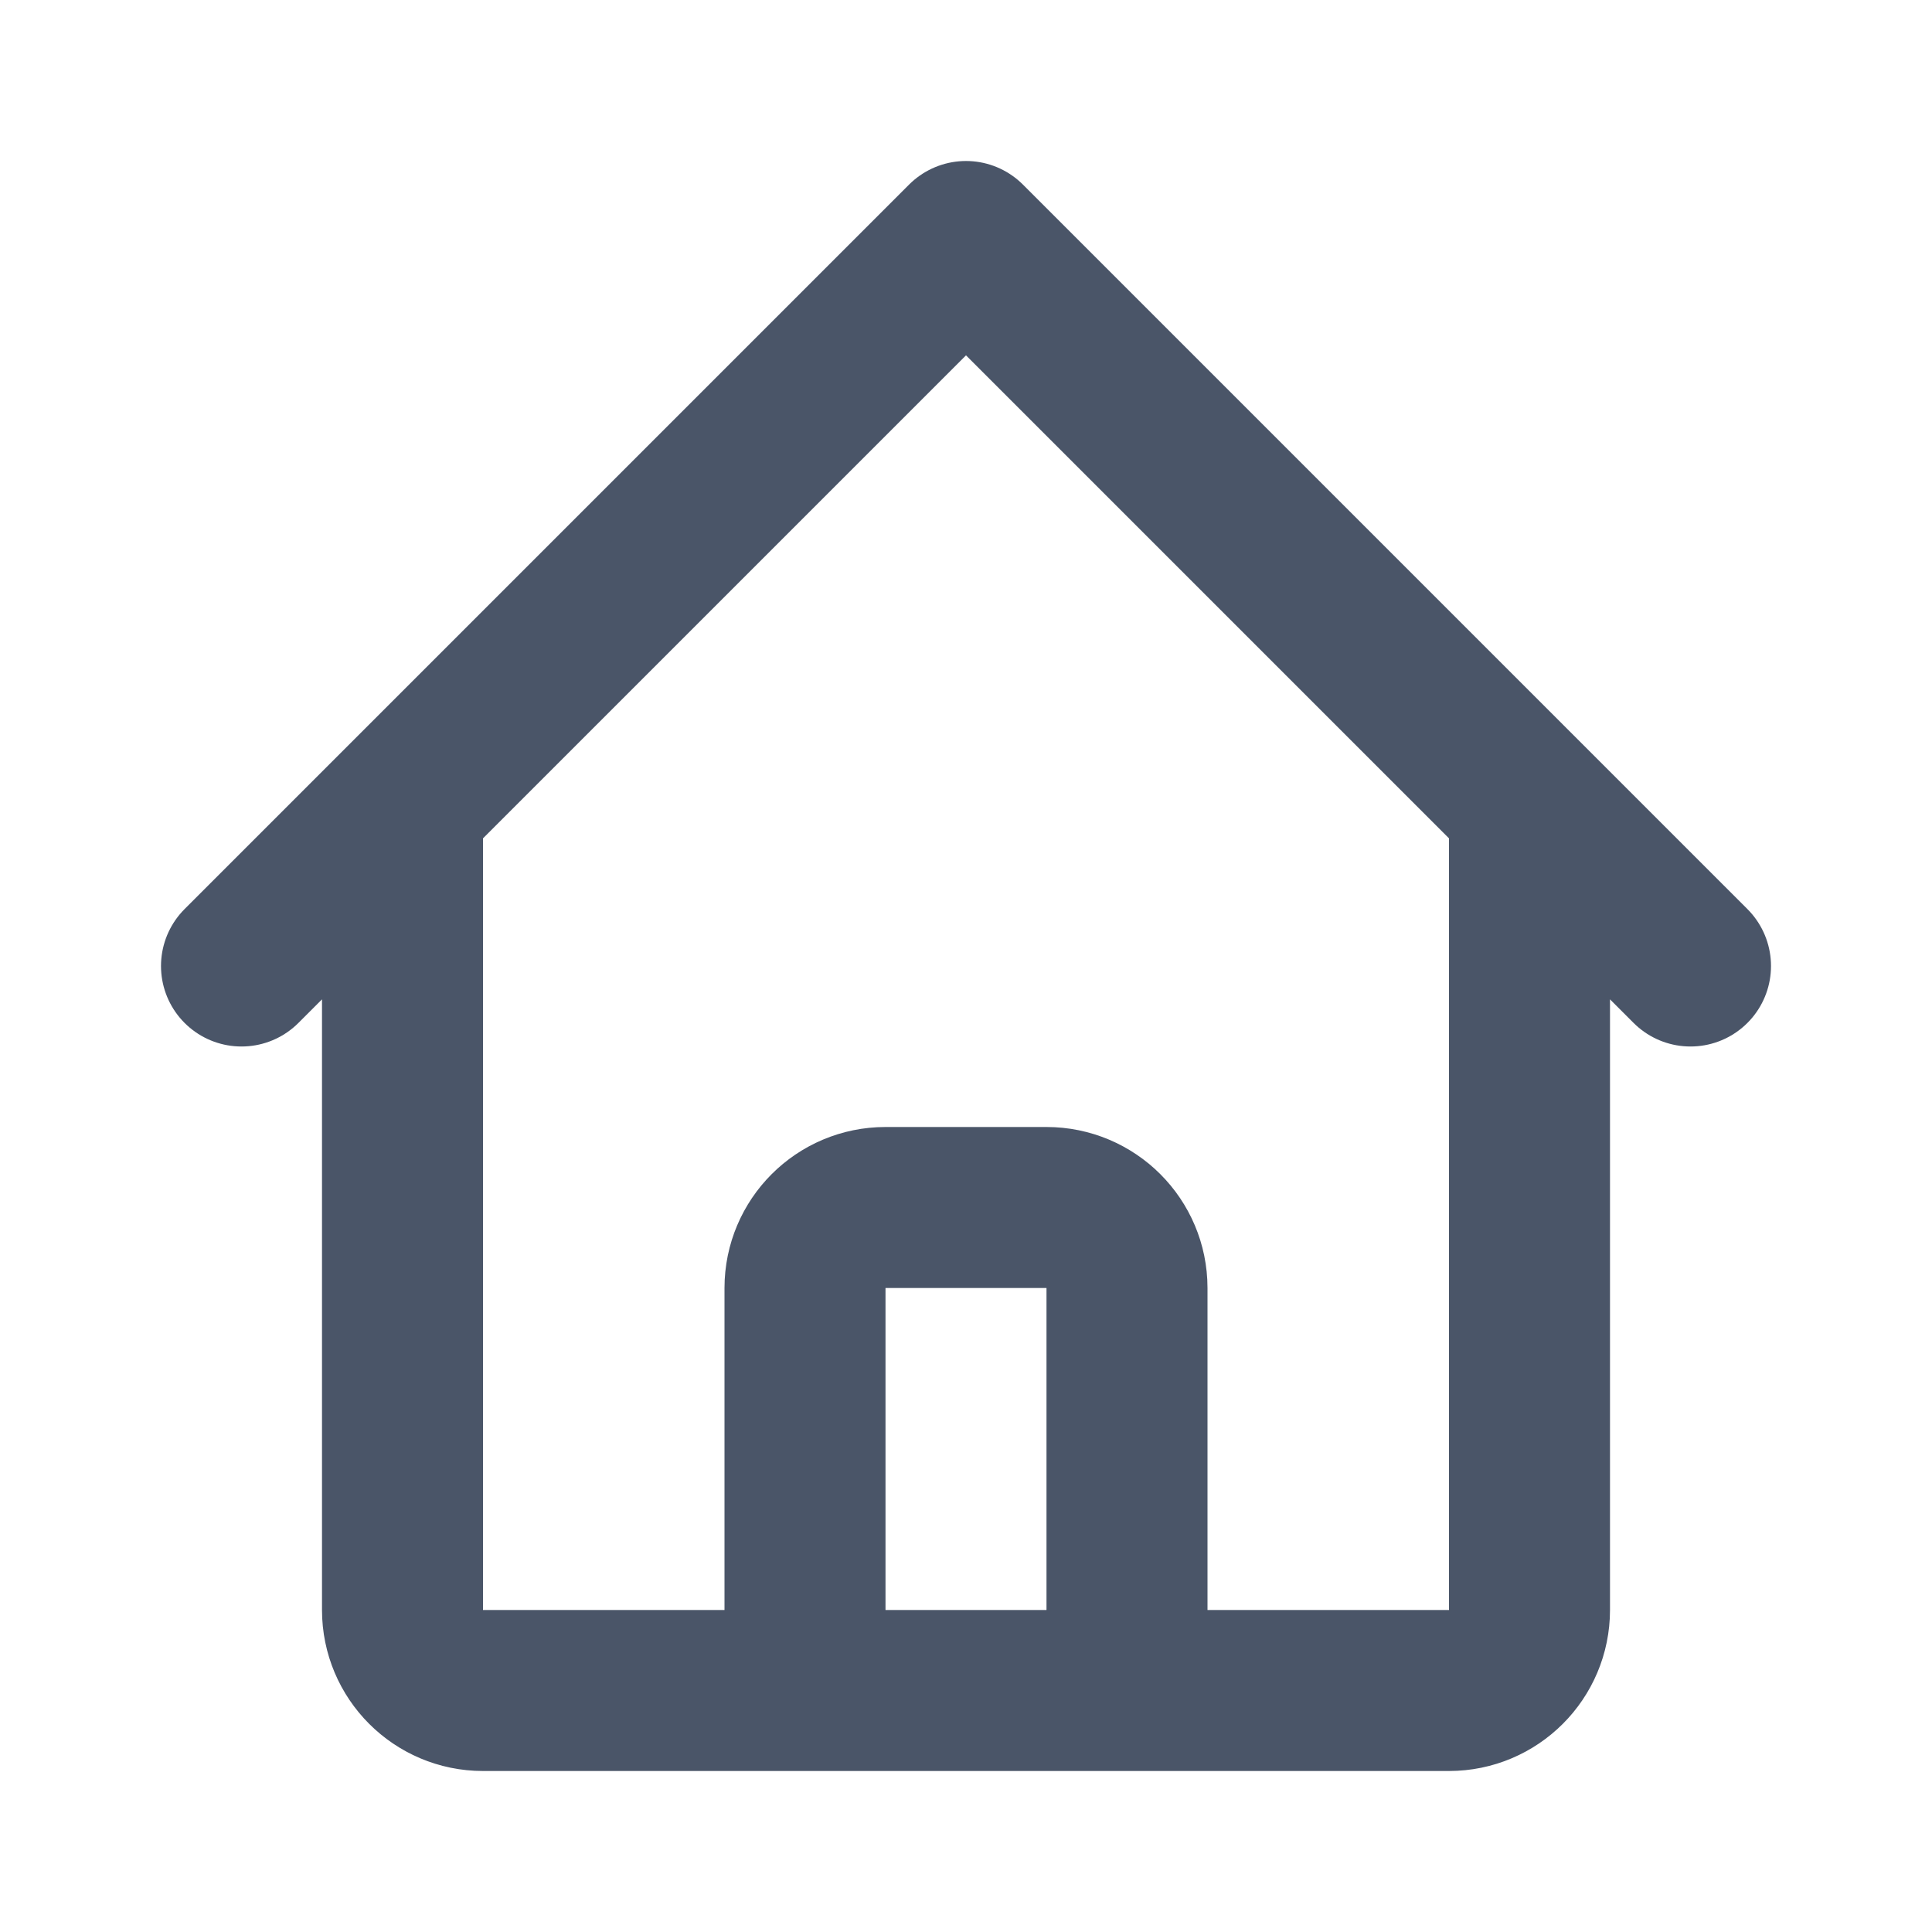
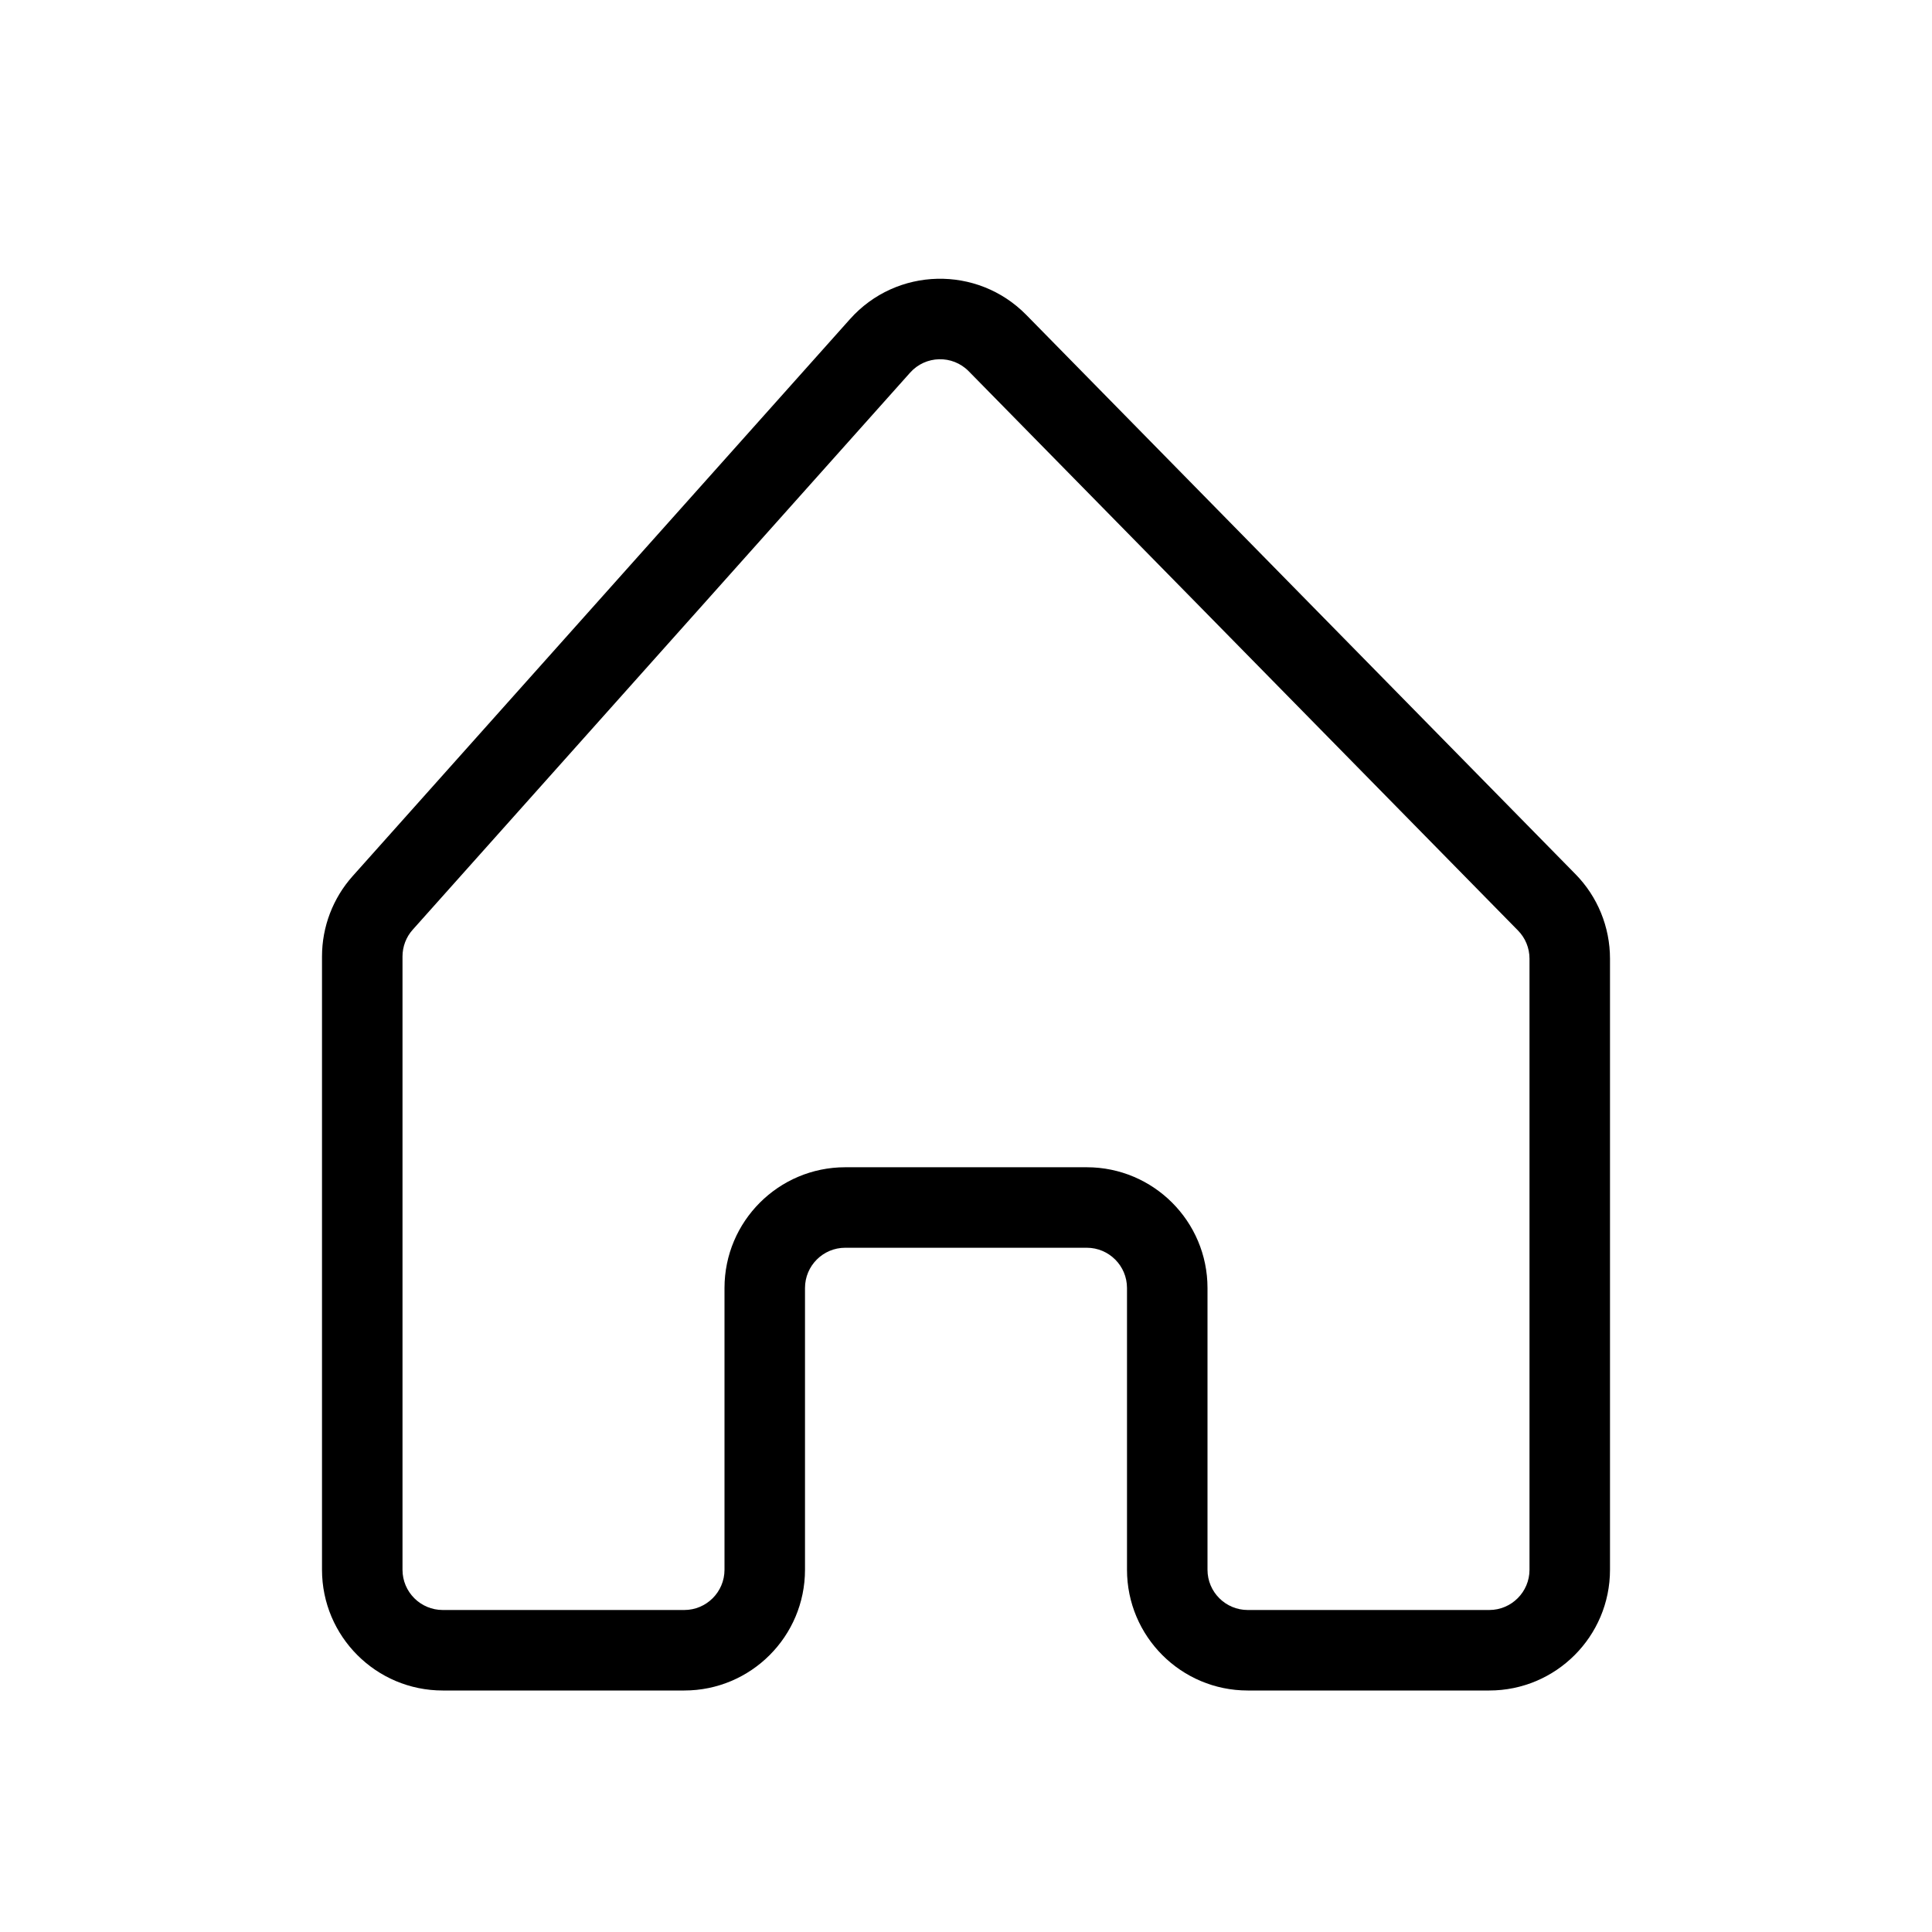
<svg xmlns="http://www.w3.org/2000/svg" width="24" height="24" viewBox="0 0 24 24" fill="none">
-   <path d="M3 12L5 10M5 10L12 3L19 10M5 10V20C5 20.552 5.448 21 6 21H9M19 10L21 12M19 10V20C19 20.552 18.552 21 18 21H15M9 21C9.552 21 10 20.552 10 20V16C10 15.448 10.448 15 11 15H13C13.552 15 14 15.448 14 16V20C14 20.552 14.448 21 15 21M9 21H15" stroke="#4A5568" stroke-width="2" stroke-linecap="round" stroke-linejoin="round" />
+   <path d="M19.213 11.208L19.57 10.858L19.213 11.208ZM4.754 11.216L4.381 10.883L4.754 11.216ZM5.127 11.549L11.305 4.63L10.559 3.964L4.381 10.883L5.127 11.549ZM5 19.5V11.882H4V19.5H5ZM8.5 20H5.5V21H8.5V20ZM10 19.5V16H9V19.5H10ZM10.5 15.5H13.5V14.5H10.5V15.5ZM14 16V19.5H15V16H14ZM18.5 20H15.5V21H18.5V20ZM19 11.909V19.5H20V11.909H19ZM12.034 4.612L18.857 11.559L19.57 10.858L12.748 3.911L12.034 4.612ZM20 11.909C20 11.516 19.846 11.138 19.57 10.858L18.857 11.559C18.949 11.652 19 11.778 19 11.909H20ZM18.5 21C19.328 21 20 20.328 20 19.5H19C19 19.776 18.776 20 18.5 20V21ZM14 19.5C14 20.328 14.672 21 15.5 21V20C15.224 20 15 19.776 15 19.5H14ZM13.5 15.5C13.776 15.5 14 15.724 14 16H15C15 15.172 14.328 14.5 13.5 14.5V15.5ZM10 16C10 15.724 10.224 15.5 10.5 15.5V14.5C9.672 14.5 9 15.172 9 16H10ZM8.5 21C9.328 21 10 20.328 10 19.5H9C9 19.776 8.776 20 8.5 20V21ZM4 19.5C4 20.328 4.672 21 5.5 21V20C5.224 20 5 19.776 5 19.5H4ZM11.305 4.63C11.497 4.414 11.832 4.406 12.034 4.612L12.748 3.911C12.14 3.293 11.136 3.317 10.559 3.964L11.305 4.63ZM4.381 10.883C4.136 11.157 4 11.513 4 11.882H5C5 11.759 5.045 11.64 5.127 11.549L4.381 10.883Z" fill="black" />
</svg>
